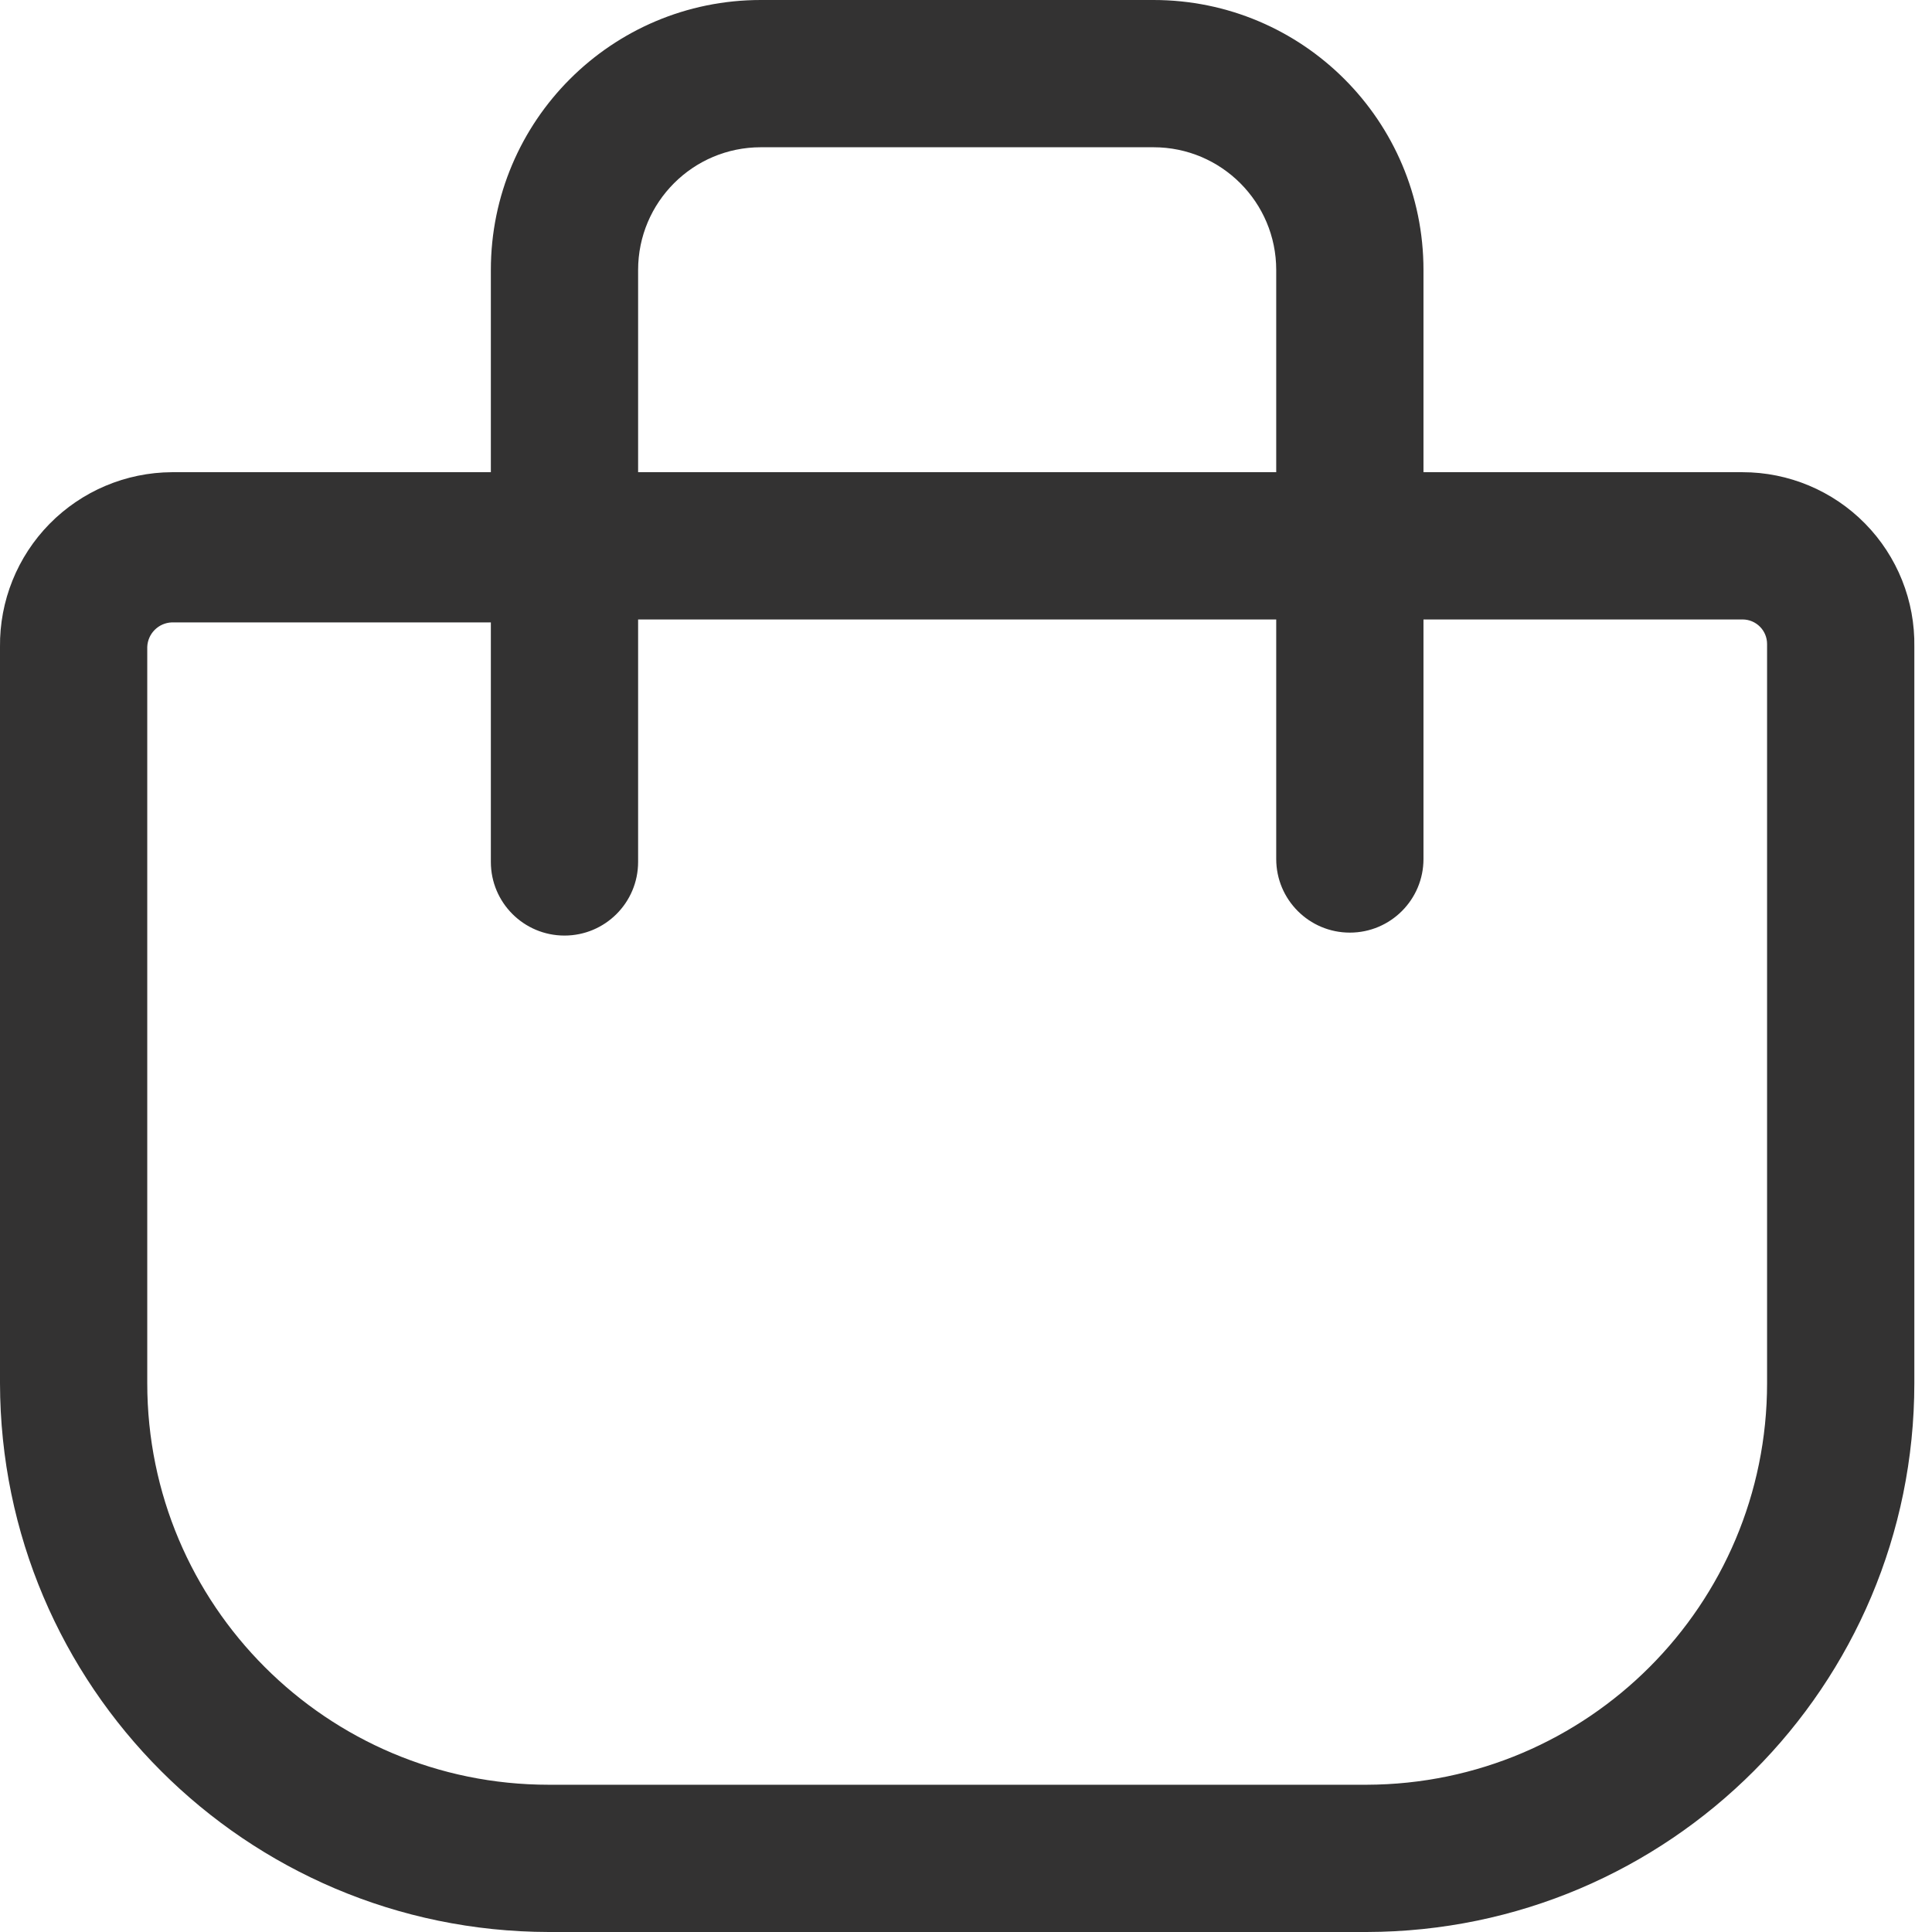
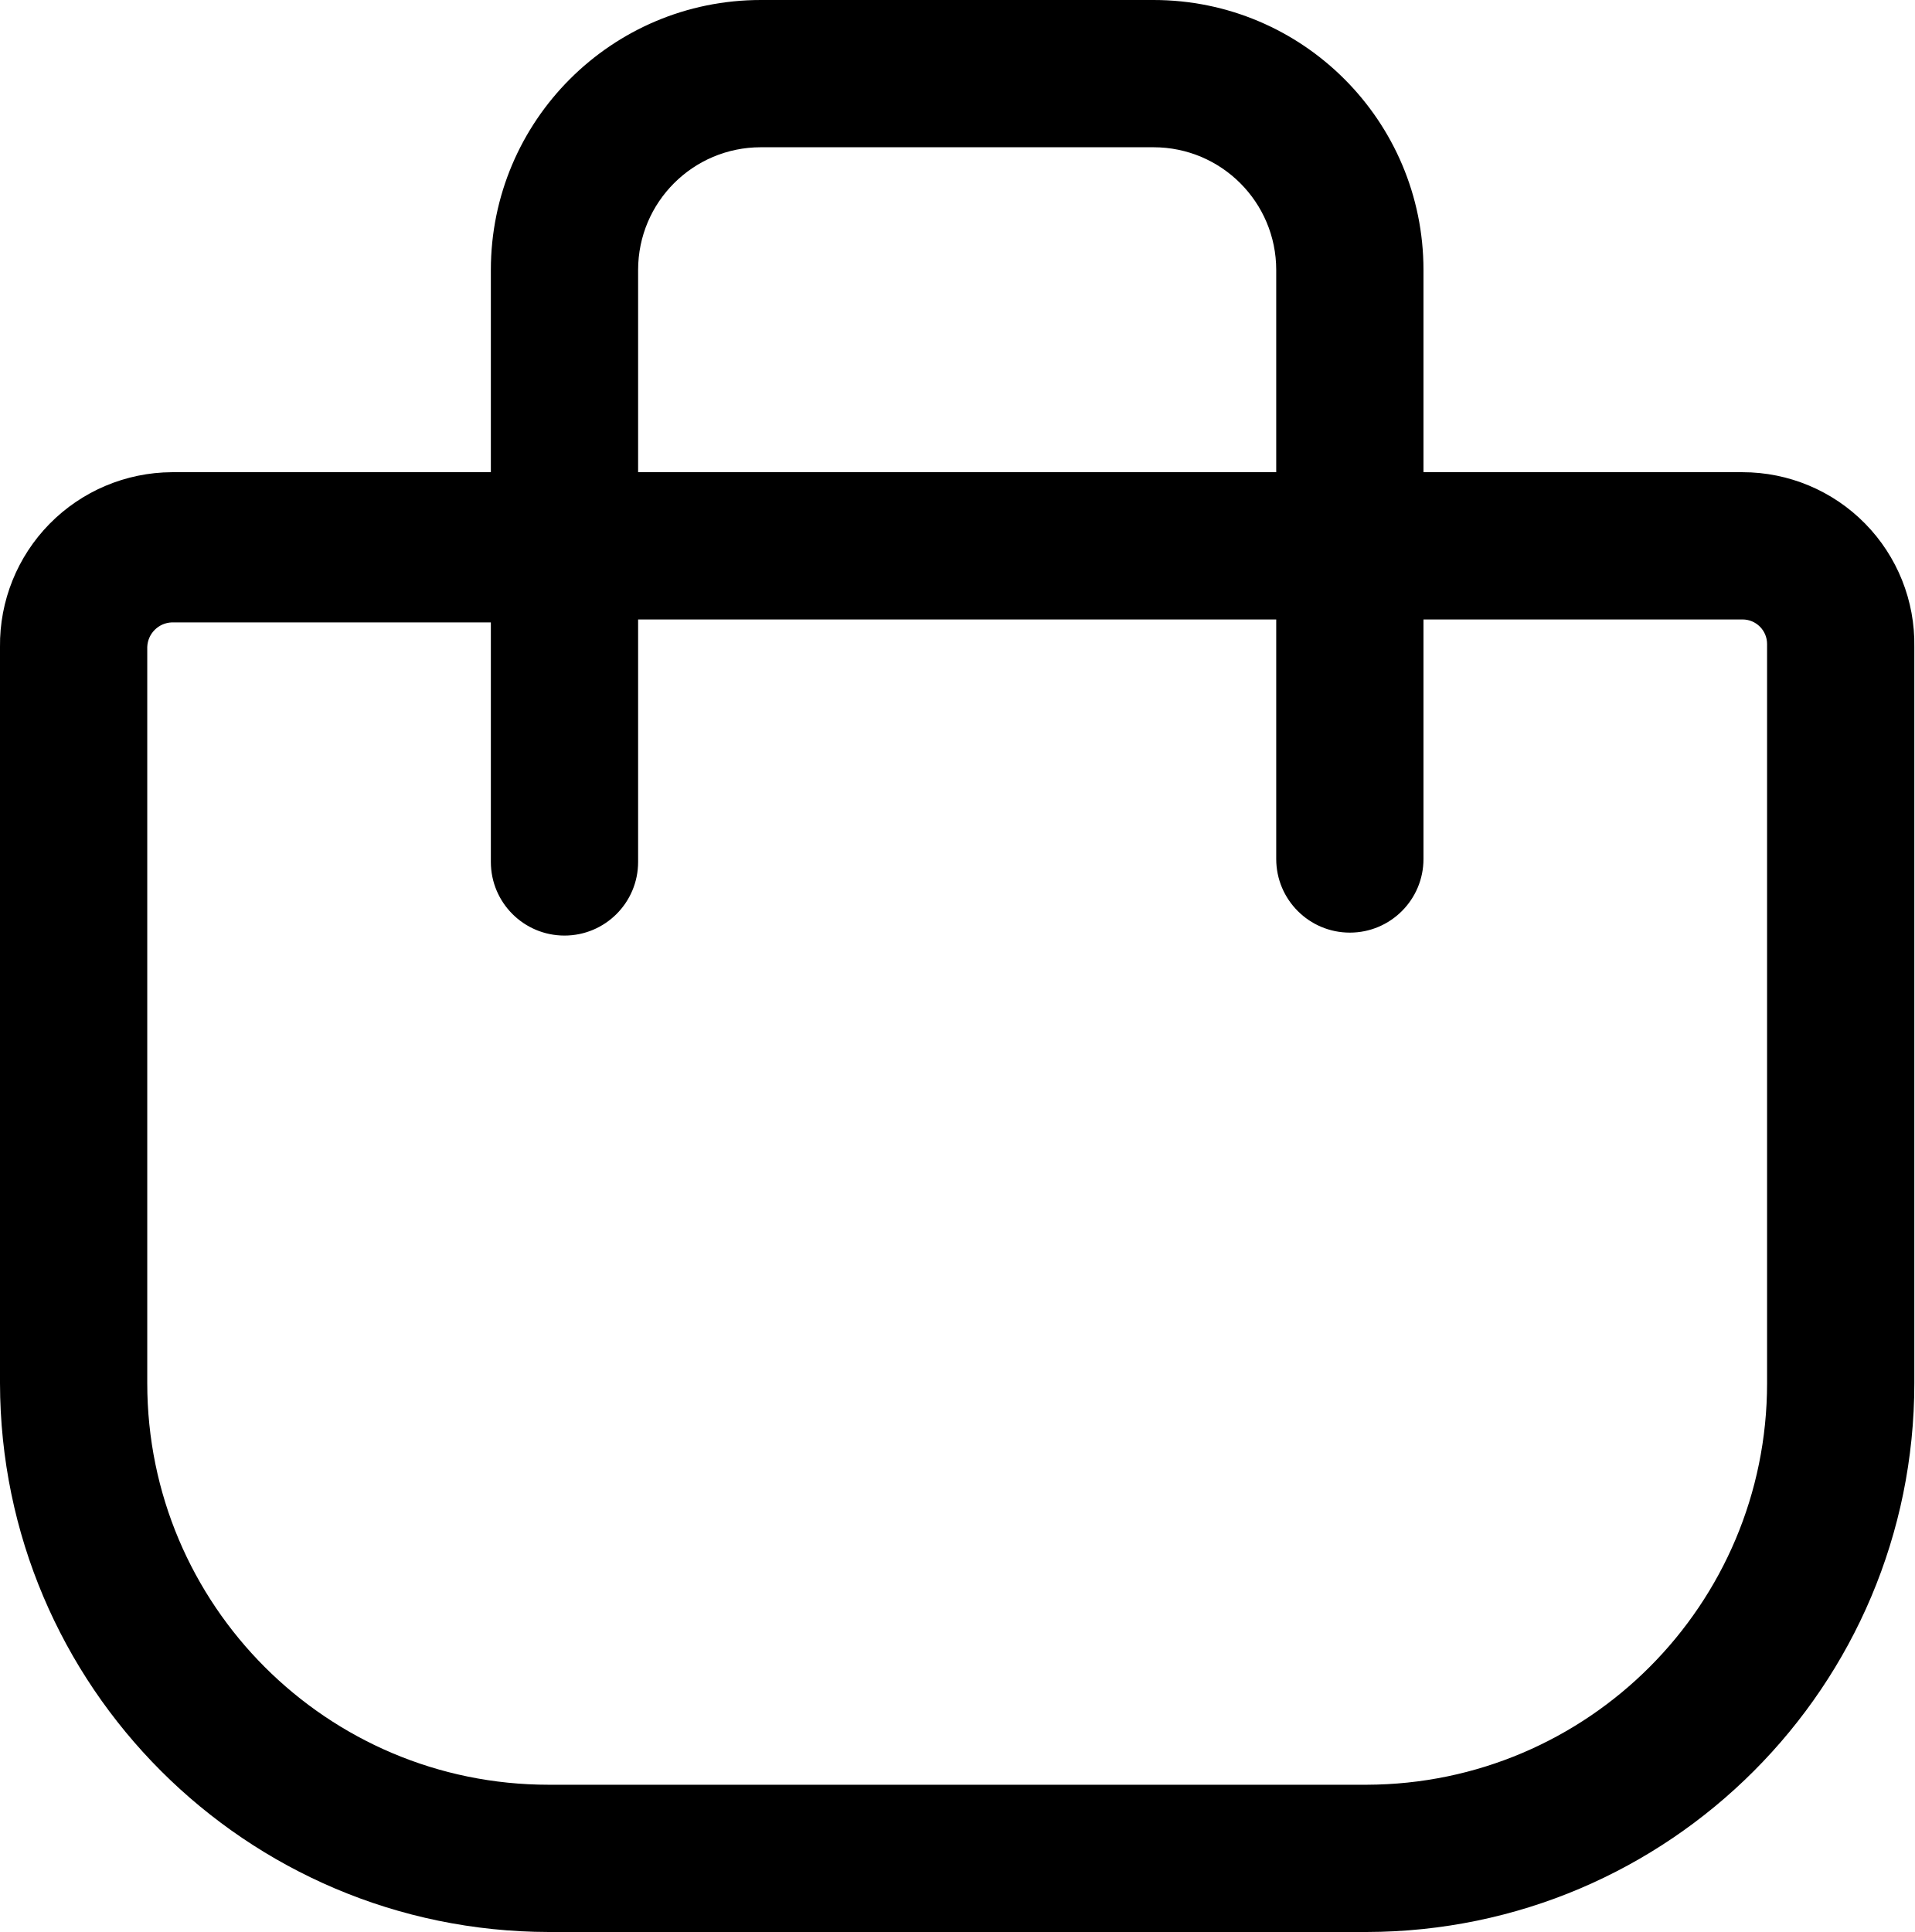
<svg xmlns="http://www.w3.org/2000/svg" id="Слой_1" data-name="Слой 1" viewBox="0 0 19.5 19.68">
-   <defs>
-     <style>
- 			.cls-1{fill:#333232;}
- 		</style>
-   </defs>
-   <path class="cls-1" d="M37.41,9.22H34.16V7.16a2.75,2.75,0,0,0-2.75-2.75h-4a2.75,2.75,0,0,0-2.75,2.75V9.22H21.41A1.76,1.76,0,0,0,19.66,11V18.5a5.6,5.6,0,0,0,5.59,5.59h8.33a5.59,5.59,0,0,0,5.58-5.59V11A1.75,1.75,0,0,0,37.41,9.22ZM26.16,7.16a1.25,1.25,0,0,1,1.25-1.25h4a1.25,1.25,0,0,1,1.25,1.25V9.22h-6.5ZM37.66,18.5a4.09,4.09,0,0,1-4.08,4.09H25.25a4.09,4.09,0,0,1-4.09-4.09V11a.26.26,0,0,1,.25-.25h3.25v2.44a.75.75,0,0,0,1.5,0V10.72h6.5v2.44a.75.75,0,0,0,1.5,0V10.72h3.25a.25.25,0,0,1,.25.25Z" transform="translate(-19.66 -4.41)" />
+   <path d="M37.41,9.22H34.16V7.16a2.75,2.75,0,0,0-2.75-2.75h-4a2.75,2.75,0,0,0-2.75,2.75V9.22H21.41A1.76,1.76,0,0,0,19.66,11V18.5a5.6,5.6,0,0,0,5.59,5.59h8.33a5.59,5.59,0,0,0,5.58-5.59V11A1.75,1.75,0,0,0,37.41,9.22ZM26.16,7.16a1.25,1.25,0,0,1,1.25-1.25h4a1.25,1.25,0,0,1,1.25,1.25V9.22h-6.5ZM37.66,18.5a4.09,4.09,0,0,1-4.08,4.09H25.25a4.09,4.09,0,0,1-4.09-4.09V11a.26.26,0,0,1,.25-.25h3.25v2.44a.75.75,0,0,0,1.5,0V10.72h6.5v2.44a.75.75,0,0,0,1.5,0V10.72h3.25a.25.25,0,0,1,.25.25Z" transform="translate(-19.66 -4.41)" />
</svg>
